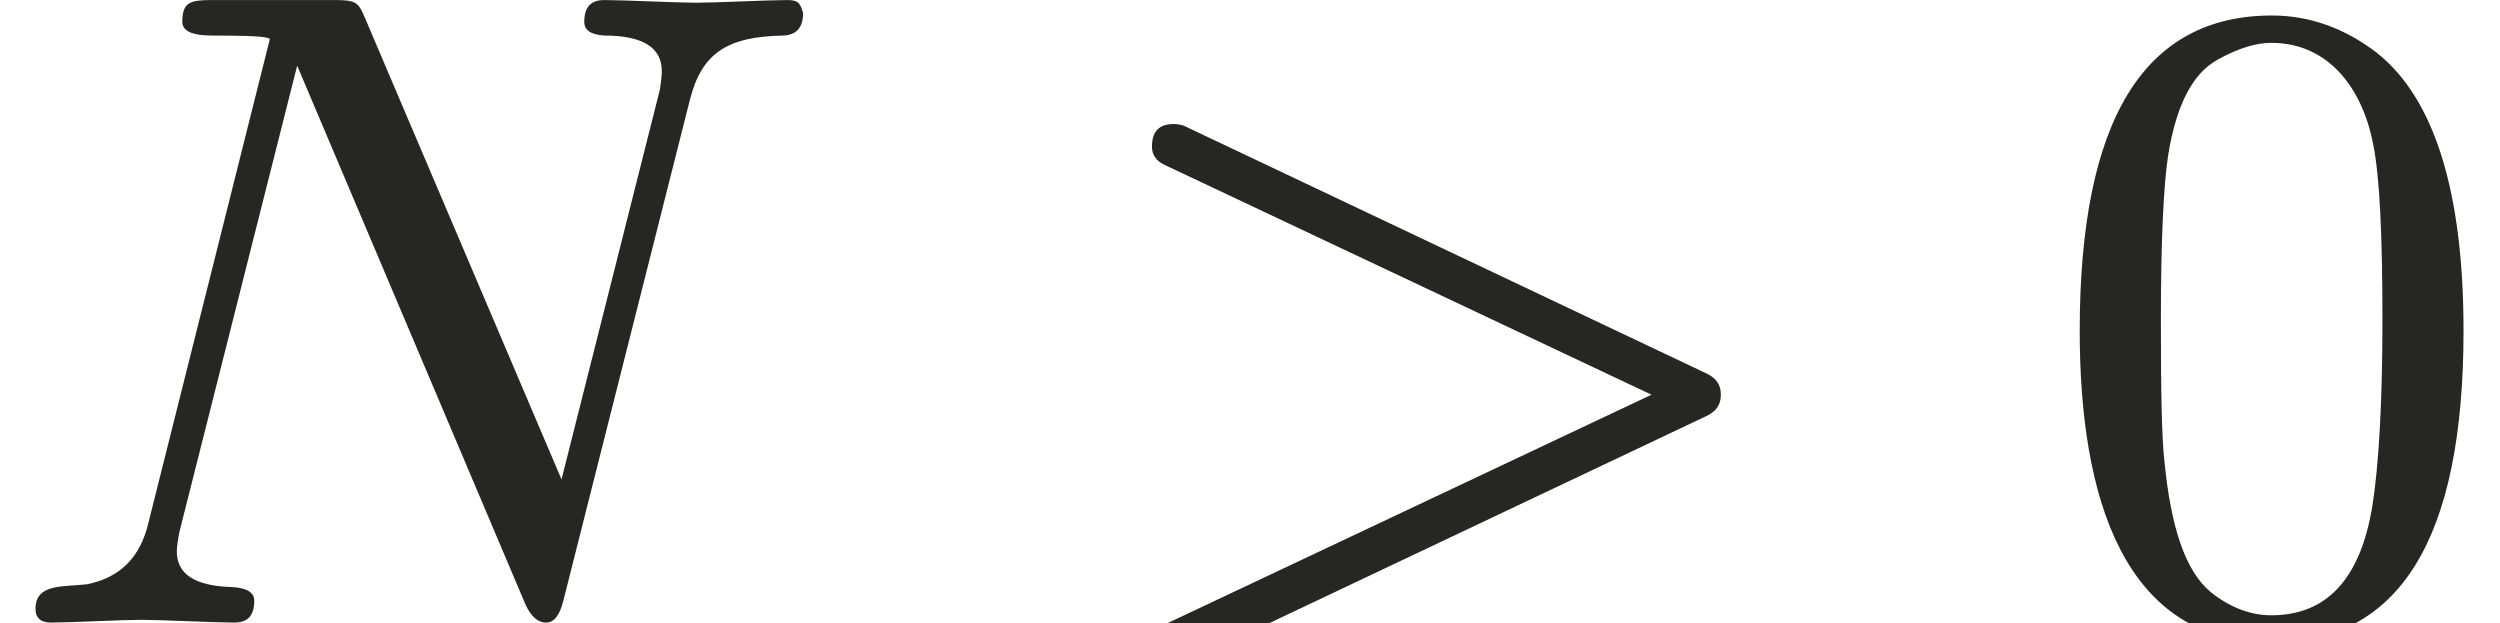
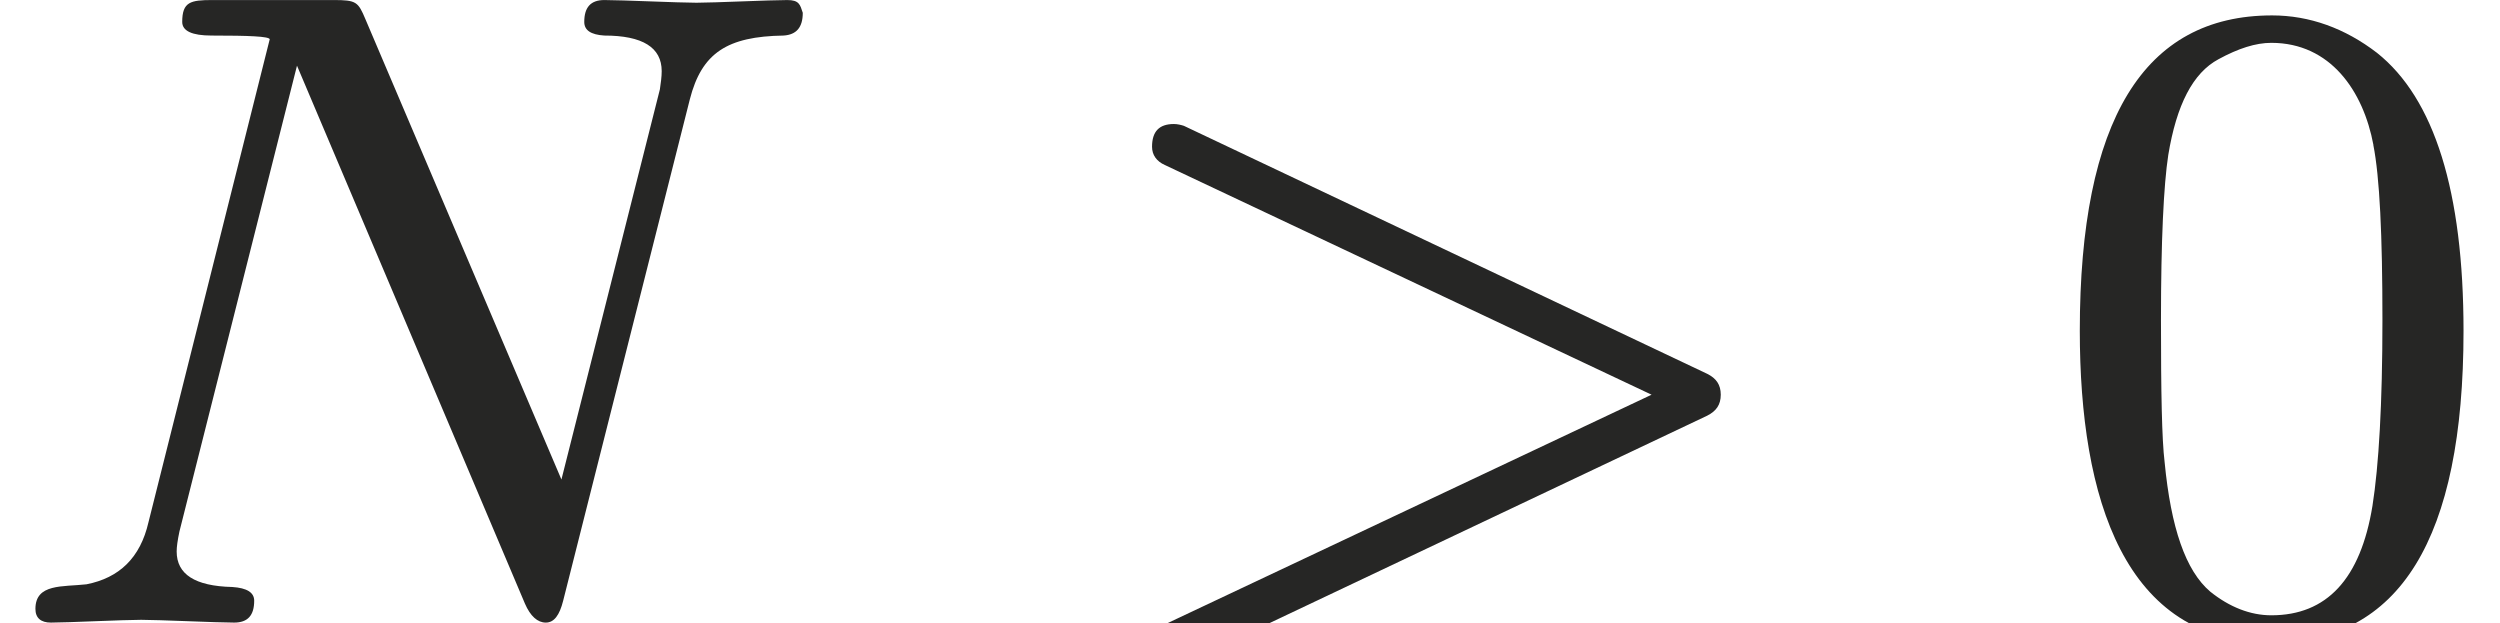
<svg xmlns="http://www.w3.org/2000/svg" xmlns:xlink="http://www.w3.org/1999/xlink" class="typst-doc" viewBox="0 0 28.797 7.172" width="28.797pt" height="7.172pt">
  <g>
-     <g transform="translate(0 7.1715)">
-       <g class="typst-text" transform="scale(1, -1)">
-         <use xlink:href="#gE8D41A7B821A6DA6449385730041271C" x="0" fill="#262625" fill-rule="nonzero" />
-       </g>
+     <g class="typst-text" transform="matrix(1 0 0 -1 0 7.1715)">
+       <use xlink:href="#gFFE59CE607173AAD428879E680BF74A8" x="0" y="0" fill="#262625" fill-rule="nonzero" />
    </g>
-     <g transform="translate(12.46117 7.1715)">
-       <g class="typst-text" transform="scale(1, -1)">
-         <use xlink:href="#g4026F2AE0915FEFF1AFA11899F67637E" x="0" fill="#262625" fill-rule="nonzero" />
-       </g>
+     <g class="typst-text" transform="matrix(1 0 0 -1 12.46117 7.1715)">
+       <use xlink:href="#g1B673C6FC6ED49F28005CA2C0FD9DB37" x="0" y="0" fill="#262625" fill-rule="nonzero" />
    </g>
-     <g transform="translate(23.54683 7.1715)">
-       <g class="typst-text" transform="scale(1, -1)">
-         <use xlink:href="#g5C0D1D2E151935F3439EF1D4CB39DF87" x="0" fill="#262625" fill-rule="nonzero" />
-       </g>
+     <g class="typst-text" transform="matrix(1 0 0 -1 23.54683 7.1715)">
+       <use xlink:href="#gA5E8FE7752B162E63216463920FE3163" x="0" y="0" fill="#262625" fill-rule="nonzero" />
    </g>
  </g>
  <defs id="glyph">
-     <symbol id="gE8D41A7B821A6DA6449385730041271C" overflow="visible">
-       <path d="M 9.072 7.171 C 8.872 7.171 8.221 7.14 8.022 7.14 C 7.822 7.14 7.161 7.171 6.961 7.171 C 6.804 7.171 6.73 7.088 6.73 6.92 C 6.73 6.825 6.804 6.772 6.961 6.762 C 7.402 6.762 7.623 6.625 7.623 6.353 C 7.623 6.289 7.612 6.216 7.602 6.143 L 6.468 1.649 L 4.21 6.951 C 4.127 7.151 4.105 7.171 3.843 7.171 L 2.446 7.171 C 2.195 7.171 2.1 7.151 2.1 6.92 C 2.1 6.814 2.215 6.762 2.436 6.762 C 2.877 6.762 3.097 6.752 3.108 6.72 L 1.711 1.155 C 1.617 0.745 1.375 0.514 0.998 0.441 C 0.725 0.409 0.409 0.452 0.409 0.158 C 0.409 0.052 0.472 0 0.588 0 C 0.777 0 1.428 0.032 1.627 0.032 C 1.827 0.032 2.499 0 2.699 0 C 2.856 0 2.929 0.084 2.929 0.252 C 2.929 0.346 2.845 0.399 2.678 0.409 C 2.247 0.42 2.037 0.556 2.037 0.819 C 2.037 0.872 2.047 0.945 2.068 1.05 L 3.423 6.415 L 6.048 0.22 C 6.111 0.073 6.195 0 6.289 0 C 6.384 0 6.447 0.084 6.489 0.252 L 7.948 6.027 C 8.085 6.562 8.379 6.752 9.03 6.762 C 9.177 6.772 9.251 6.856 9.251 7.024 C 9.219 7.119 9.209 7.171 9.072 7.171 Z " />
+     <symbol id="gFFE59CE607173AAD428879E680BF74A8" overflow="visible">
+       <path d="M 0 0m 9.072 7.171 c -0.2 0 -0.851 -0.031 -1.05 -0.031 c -0.2 0 -0.861 0.031 -1.061 0.031 c -0.157 0 -0.231 -0.084 -0.231 -0.252 c 0 -0.095 0.074 -0.147 0.231 -0.157 c 0.441 0 0.661 -0.137 0.661 -0.41 c 0 -0.063 -0.01 -0.136 -0.021 -0.21 l -1.134 -4.494 l -2.258 5.303 c -0.084 0.2 -0.105 0.22 -0.367 0.22 h -1.396 c -0.252 0 -0.347 -0.021 -0.347 -0.252 c 0 -0.105 0.115 -0.157 0.336 -0.157 c 0.441 0 0.661 -0.01 0.672 -0.042 l -1.397 -5.565 c -0.094 -0.409 -0.336 -0.64 -0.714 -0.714 c -0.273 -0.031 -0.588 0.011 -0.588 -0.283 c 0 -0.105 0.063 -0.158 0.178 -0.158 c 0.189 0 0.84 0.032 1.04 0.032 c 0.2 0 0.872 -0.032 1.071 -0.032 c 0.158 0 0.231 0.084 0.231 0.252 c 0 0.095 -0.084 0.147 -0.252 0.158 c -0.431 0.01 -0.641 0.147 -0.641 0.409 c 0 0.053 0.01 0.126 0.032 0.231 l 1.354 5.365 l 2.625 -6.195 c 0.063 -0.147 0.147 -0.22 0.241 -0.22 c 0.095 0 0.158 0.084 0.2 0.252 l 1.459 5.775 c 0.137 0.536 0.431 0.725 1.081 0.735 c 0.147 0.01 0.22 0.094 0.22 0.262 c -0.031 0.095 -0.042 0.147 -0.179 0.147 Z " />
    </symbol>
-     <symbol id="g4026F2AE0915FEFF1AFA11899F67637E" overflow="visible">
-       <path d="M 7.203 2.383 C 7.308 2.436 7.361 2.51 7.361 2.625 C 7.361 2.74 7.308 2.814 7.203 2.866 L 1.176 5.723 C 1.145 5.733 1.103 5.743 1.06 5.743 C 0.892 5.743 0.808 5.66 0.808 5.481 C 0.808 5.386 0.861 5.313 0.956 5.271 L 6.562 2.625 L 0.956 -0.021 C 0.861 -0.063 0.808 -0.137 0.808 -0.231 C 0.808 -0.409 0.892 -0.493 1.06 -0.493 C 1.103 -0.493 1.145 -0.483 1.176 -0.472 Z " />
+     <symbol id="g1B673C6FC6ED49F28005CA2C0FD9DB37" overflow="visible">
+       <path d="M 0 0m 7.203 2.383 c 0.105 0.053 0.157 0.126 0.157 0.242 c 0 0.115 -0.052 0.189 -0.157 0.241 l -6.027 2.856 c -0.031 0.01 -0.074 0.021 -0.115 0.021 c -0.168 0 -0.252 -0.084 -0.252 -0.262 c 0 -0.095 0.053 -0.168 0.147 -0.21 l 5.607 -2.646 l -5.607 -2.646 c -0.095 -0.042 -0.147 -0.116 -0.147 -0.21 c 0 -0.179 0.084 -0.263 0.252 -0.263 c 0.042 0 0.084 0.011 0.115 0.021 Z " />
    </symbol>
-     <symbol id="g5C0D1D2E151935F3439EF1D4CB39DF87" overflow="visible">
-       <path d="M 2.615 -0.231 C 4.095 -0.231 4.83 0.966 4.83 3.36 C 4.83 4.966 4.494 6.037 3.833 6.562 C 3.465 6.846 3.055 6.993 2.625 6.993 C 1.145 6.993 0.409 5.785 0.409 3.36 C 0.409 1.428 0.924 -0.231 2.615 -0.231 Z M 3.791 5.502 C 3.864 5.135 3.896 4.463 3.896 3.486 C 3.896 2.52 3.853 1.806 3.78 1.344 C 3.643 0.504 3.255 0.084 2.615 0.084 C 2.373 0.084 2.131 0.178 1.911 0.357 C 1.627 0.599 1.46 1.092 1.386 1.848 C 1.354 2.11 1.344 2.656 1.344 3.486 C 1.344 4.399 1.375 5.04 1.428 5.386 C 1.522 5.964 1.711 6.332 2.006 6.489 C 2.236 6.615 2.436 6.678 2.615 6.678 C 3.297 6.678 3.675 6.122 3.791 5.502 Z " />
+     <symbol id="gA5E8FE7752B162E63216463920FE3163" overflow="visible">
+       <path d="M 0 0m 2.615 -0.231 c 1.48 0 2.215 1.197 2.215 3.591 c 0 1.606 -0.336 2.678 -0.997 3.203 c -0.368 0.283 -0.777 0.431 -1.208 0.431 c -1.48 0 -2.215 -1.208 -2.215 -3.633 c 0 -1.932 0.514 -3.591 2.205 -3.591 Z m 1.176 5.733 c 0.073 -0.367 0.105 -1.039 0.105 -2.016 c 0 -0.966 -0.042 -1.68 -0.115 -2.142 c -0.137 -0.84 -0.525 -1.26 -1.165 -1.26 c -0.242 0 -0.483 0.095 -0.704 0.273 c -0.284 0.242 -0.452 0.735 -0.525 1.491 c -0.032 0.262 -0.042 0.808 -0.042 1.638 c 0 0.913 0.031 1.554 0.084 1.9 c 0.095 0.577 0.283 0.945 0.578 1.103 c 0.231 0.126 0.43 0.189 0.609 0.189 c 0.682 0 1.06 -0.556 1.176 -1.176 Z " />
    </symbol>
  </defs>
</svg>
